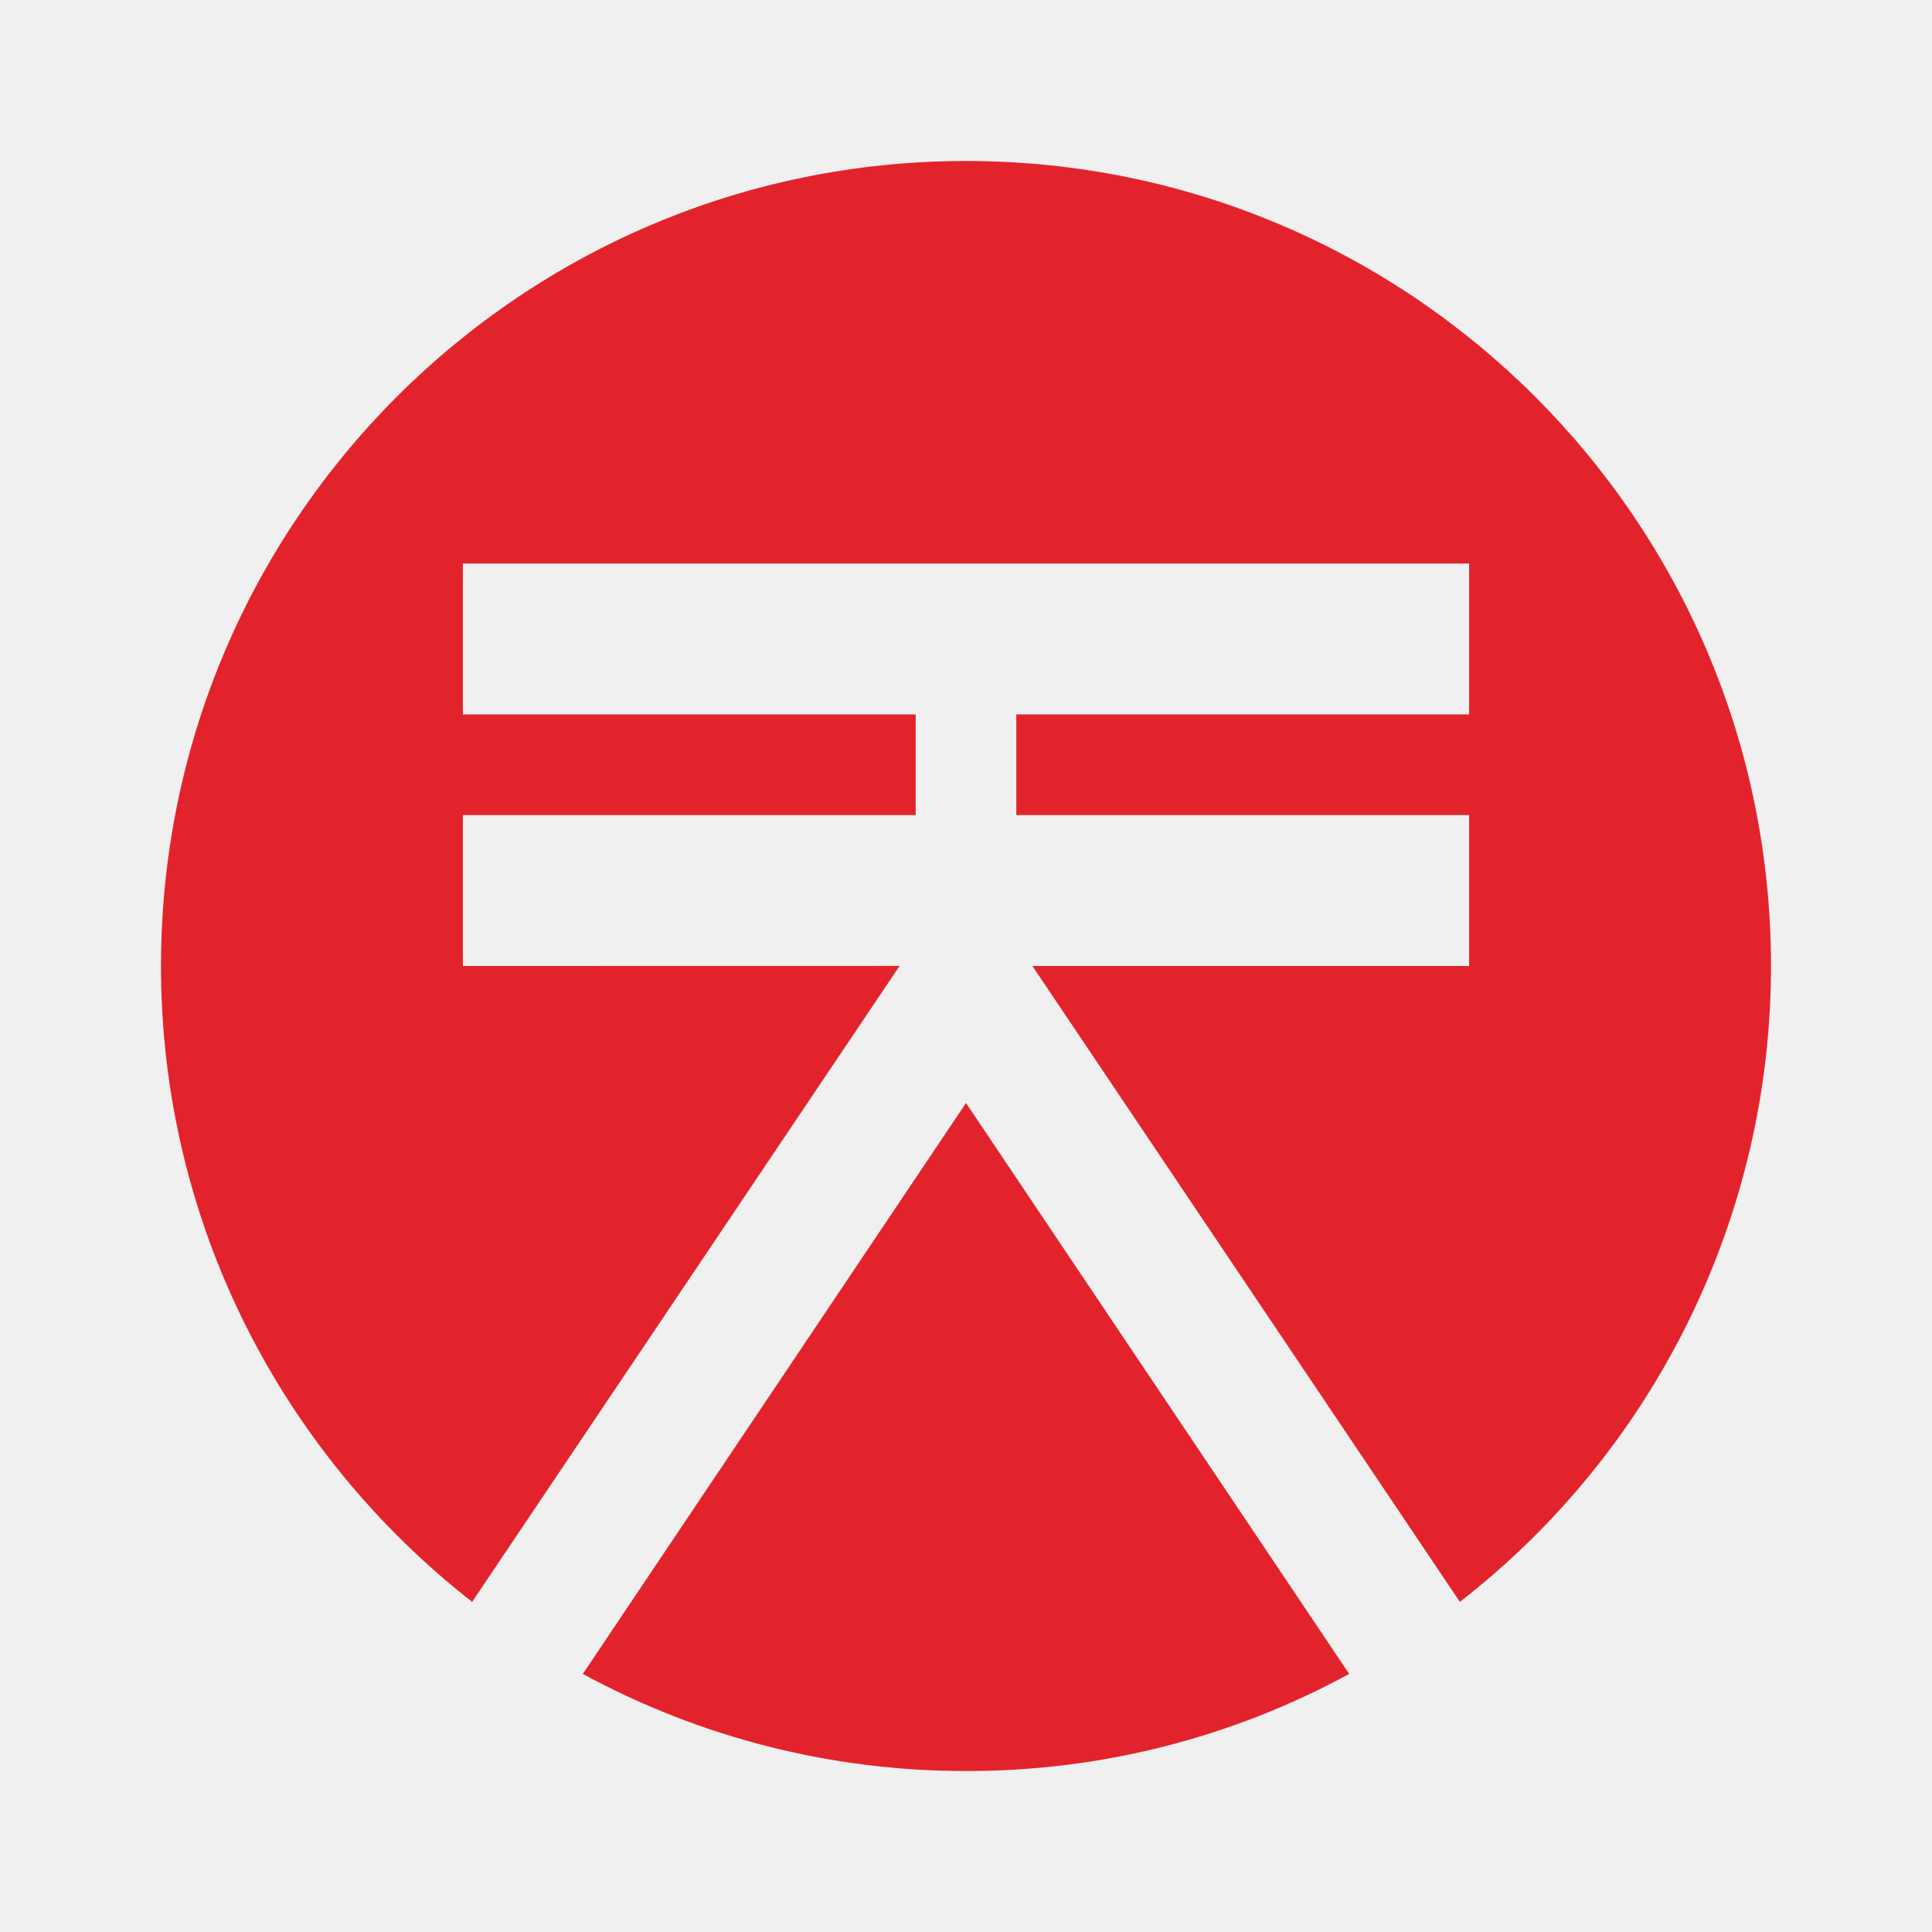
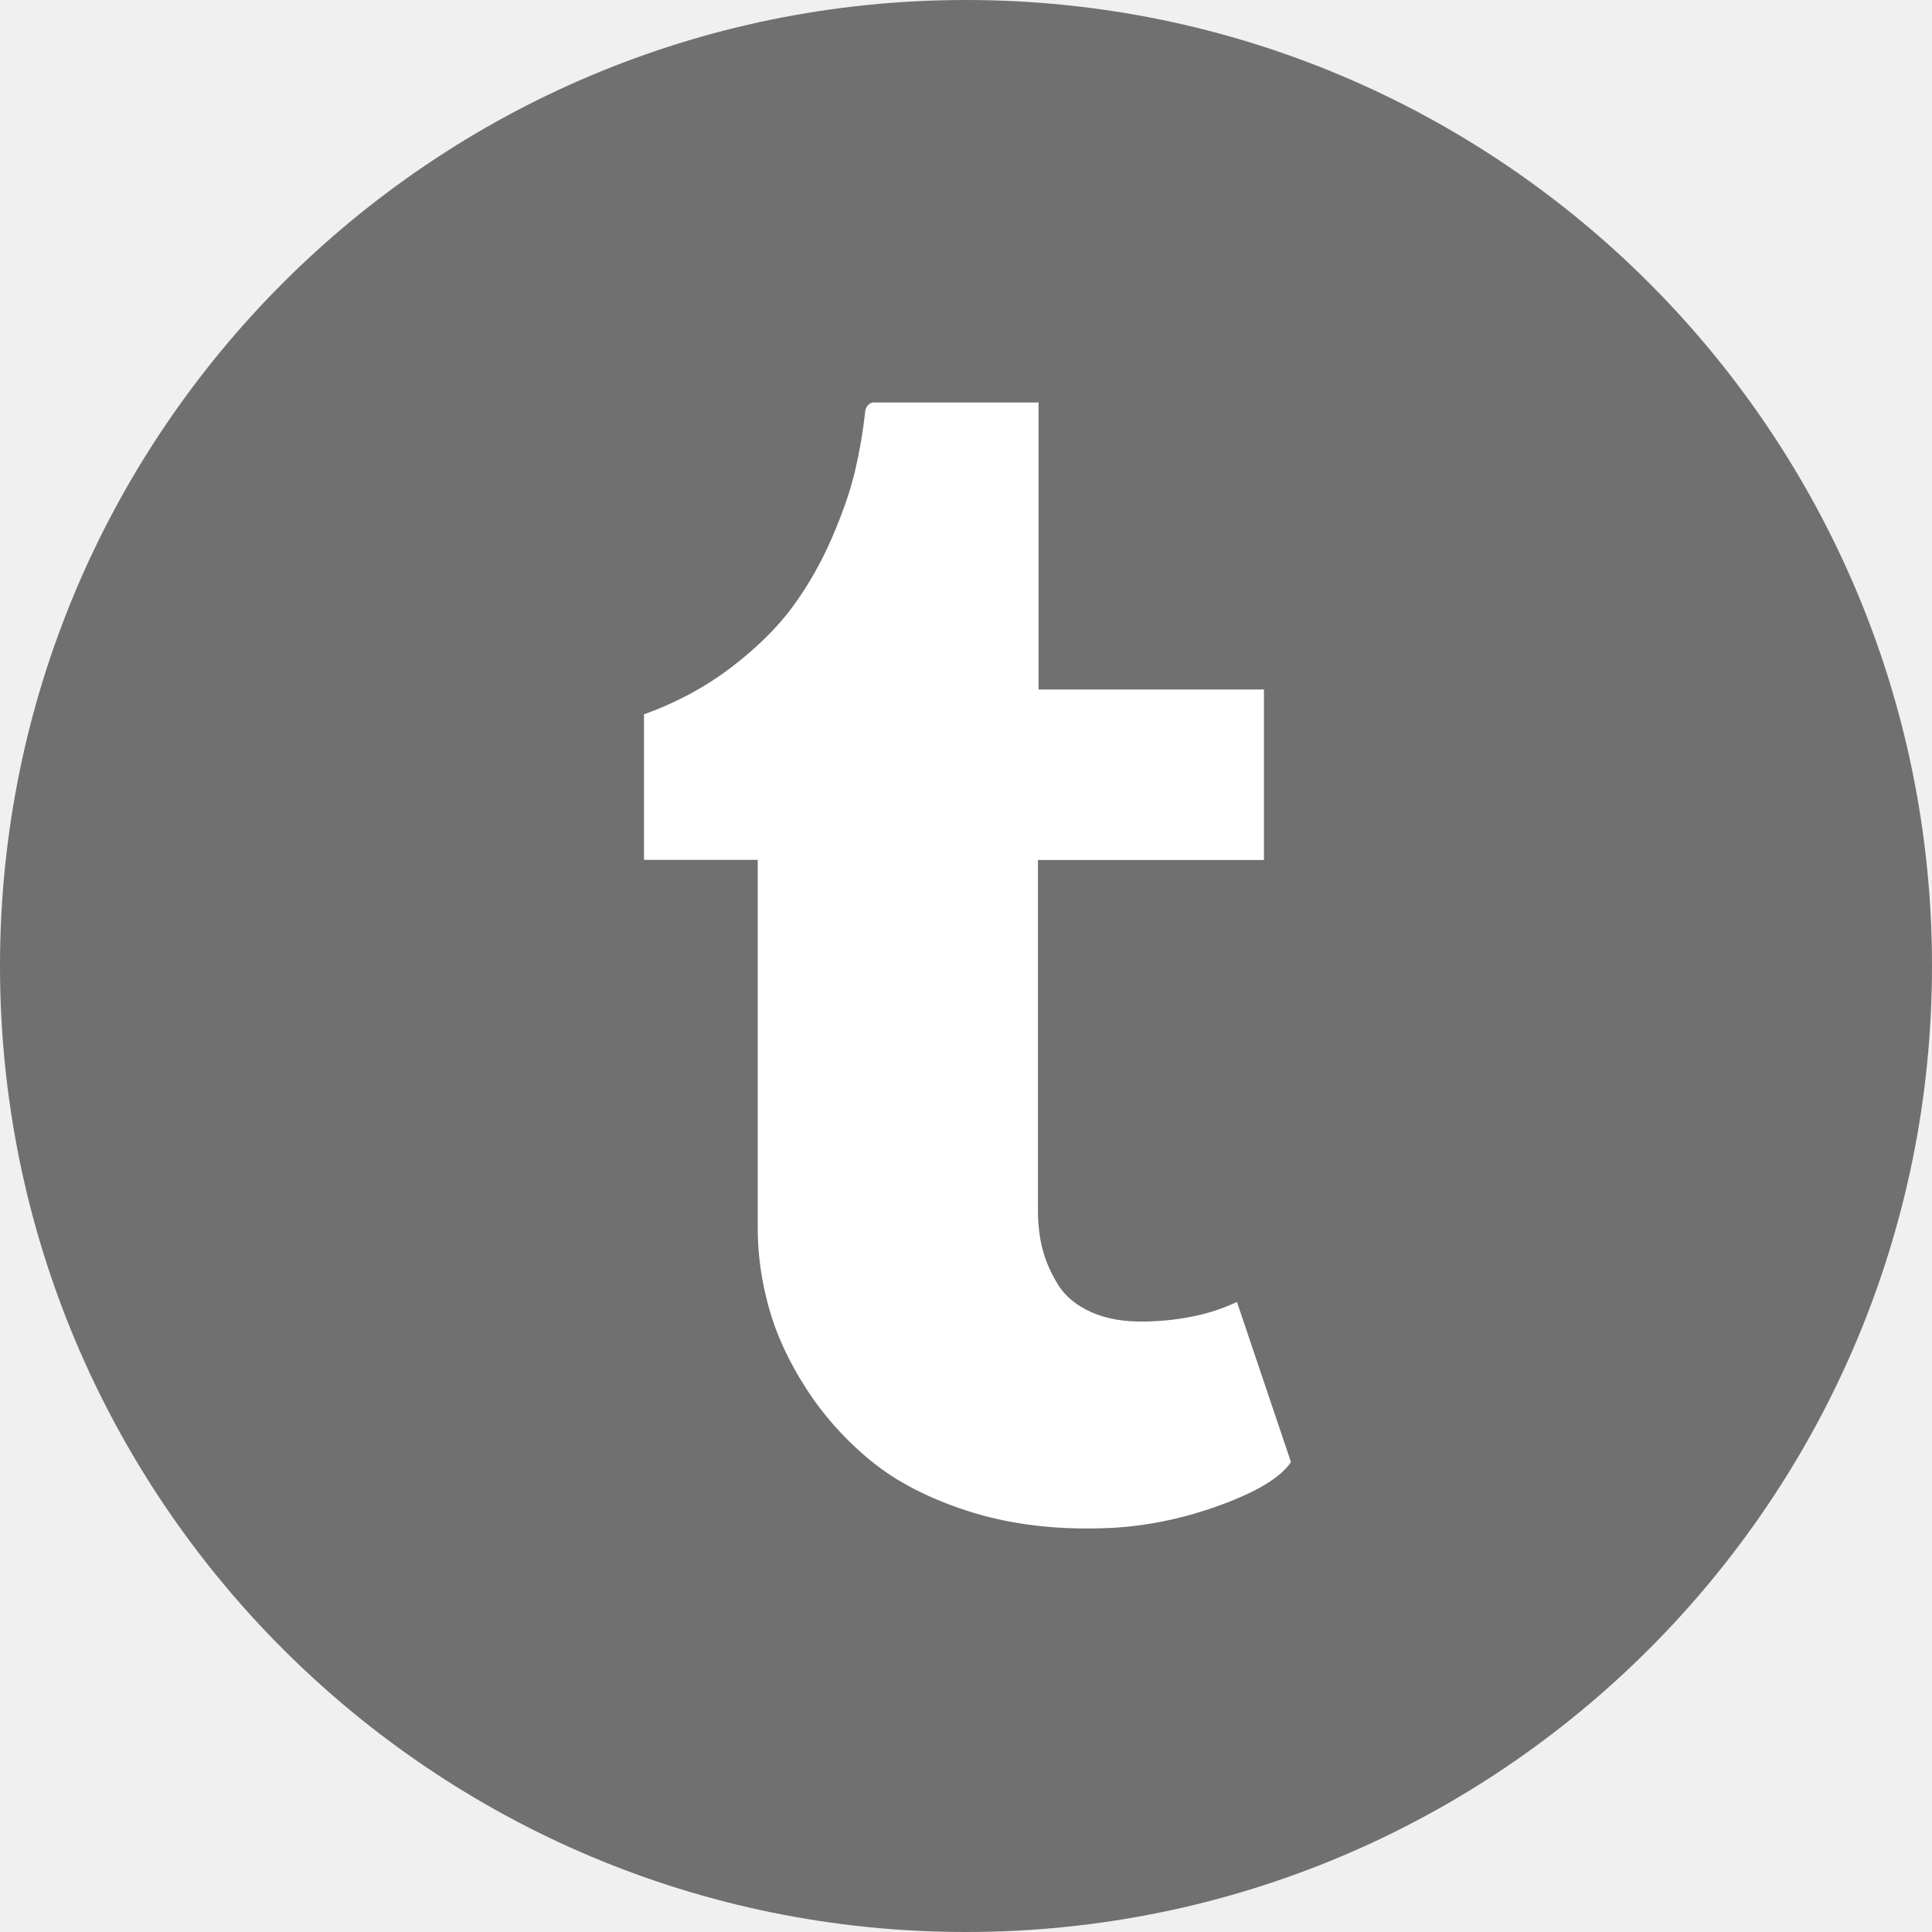
- <svg xmlns="http://www.w3.org/2000/svg" width="48" height="48" viewBox="0 0 24 24">
-   <g fill="#e3232c">
-     <path d="M7.24 20.794A9.94 9.94 0 0 0 12 22a9.9 9.9 0 0 0 4.76-1.206L12 13.702z" />
-     <path d="M5.75 12v-1.875h5.625v-1.25H5.75V7h12.5v1.875h-5.625v1.25h5.625V12h-5.425l5.31 7.899a10 10 0 0 0 3.865-7.9C22 6.478 17.523 2 12 2S2 6.477 2 12c0 3.21 1.516 6.064 3.865 7.899l5.31-7.9z" />
-   </g>
+ <svg xmlns="http://www.w3.org/2000/svg" t="1775911391968" class="icon" viewBox="0 0 1024 1024" version="1.1" p-id="39139" width="200" height="200">
+   <path d="M512 512m-512 0a12 12 0 1 0 1024 0 12 12 0 1 0-1024 0Z" fill="#707070" p-id="39140" data-spm-anchor-id="a313x.search_index.0.i20.5d9d3a81QfoEAE" class="selected" />
+   <path d="M655.543 689.88 684.236 774.905C678.728 783.259 665.457 791.158 644.433 798.596 623.405 806.031 602.24 809.859 580.94 810.075 556.056 810.562 533.284 807.456 512.624 800.754 491.964 794.051 474.932 785.207 461.526 774.216 448.121 763.229 436.767 750.557 427.46 736.202 418.157 721.85 411.514 707.509 407.537 693.184 403.555 678.862 401.581 664.752 401.612 650.855L401.612 455.74 341.333 455.74 341.333 378.609C358.565 372.397 373.992 364.085 387.609 353.68 401.229 343.273 412.113 332.515 420.253 321.405 428.392 310.294 435.326 298.097 441.051 284.813 446.773 271.531 450.843 259.7 453.26 249.325 455.679 238.952 457.472 228.375 458.633 217.602 458.878 216.409 459.416 215.398 460.24 214.571 461.067 213.747 461.971 213.333 462.95 213.333L550.452 213.333 550.452 365.434 669.912 365.434 669.912 455.831 550.131 455.831 550.131 641.627C550.131 648.79 550.913 655.493 552.472 661.736 554.036 667.981 556.73 674.255 560.554 680.56 564.379 686.865 570.304 691.823 578.322 695.434 586.339 699.047 596.087 700.714 607.566 700.438 626.207 699.948 642.229 696.476 655.636 690.018L655.543 689.88Z" fill="#FFFFFF" p-id="39141" />
</svg>
